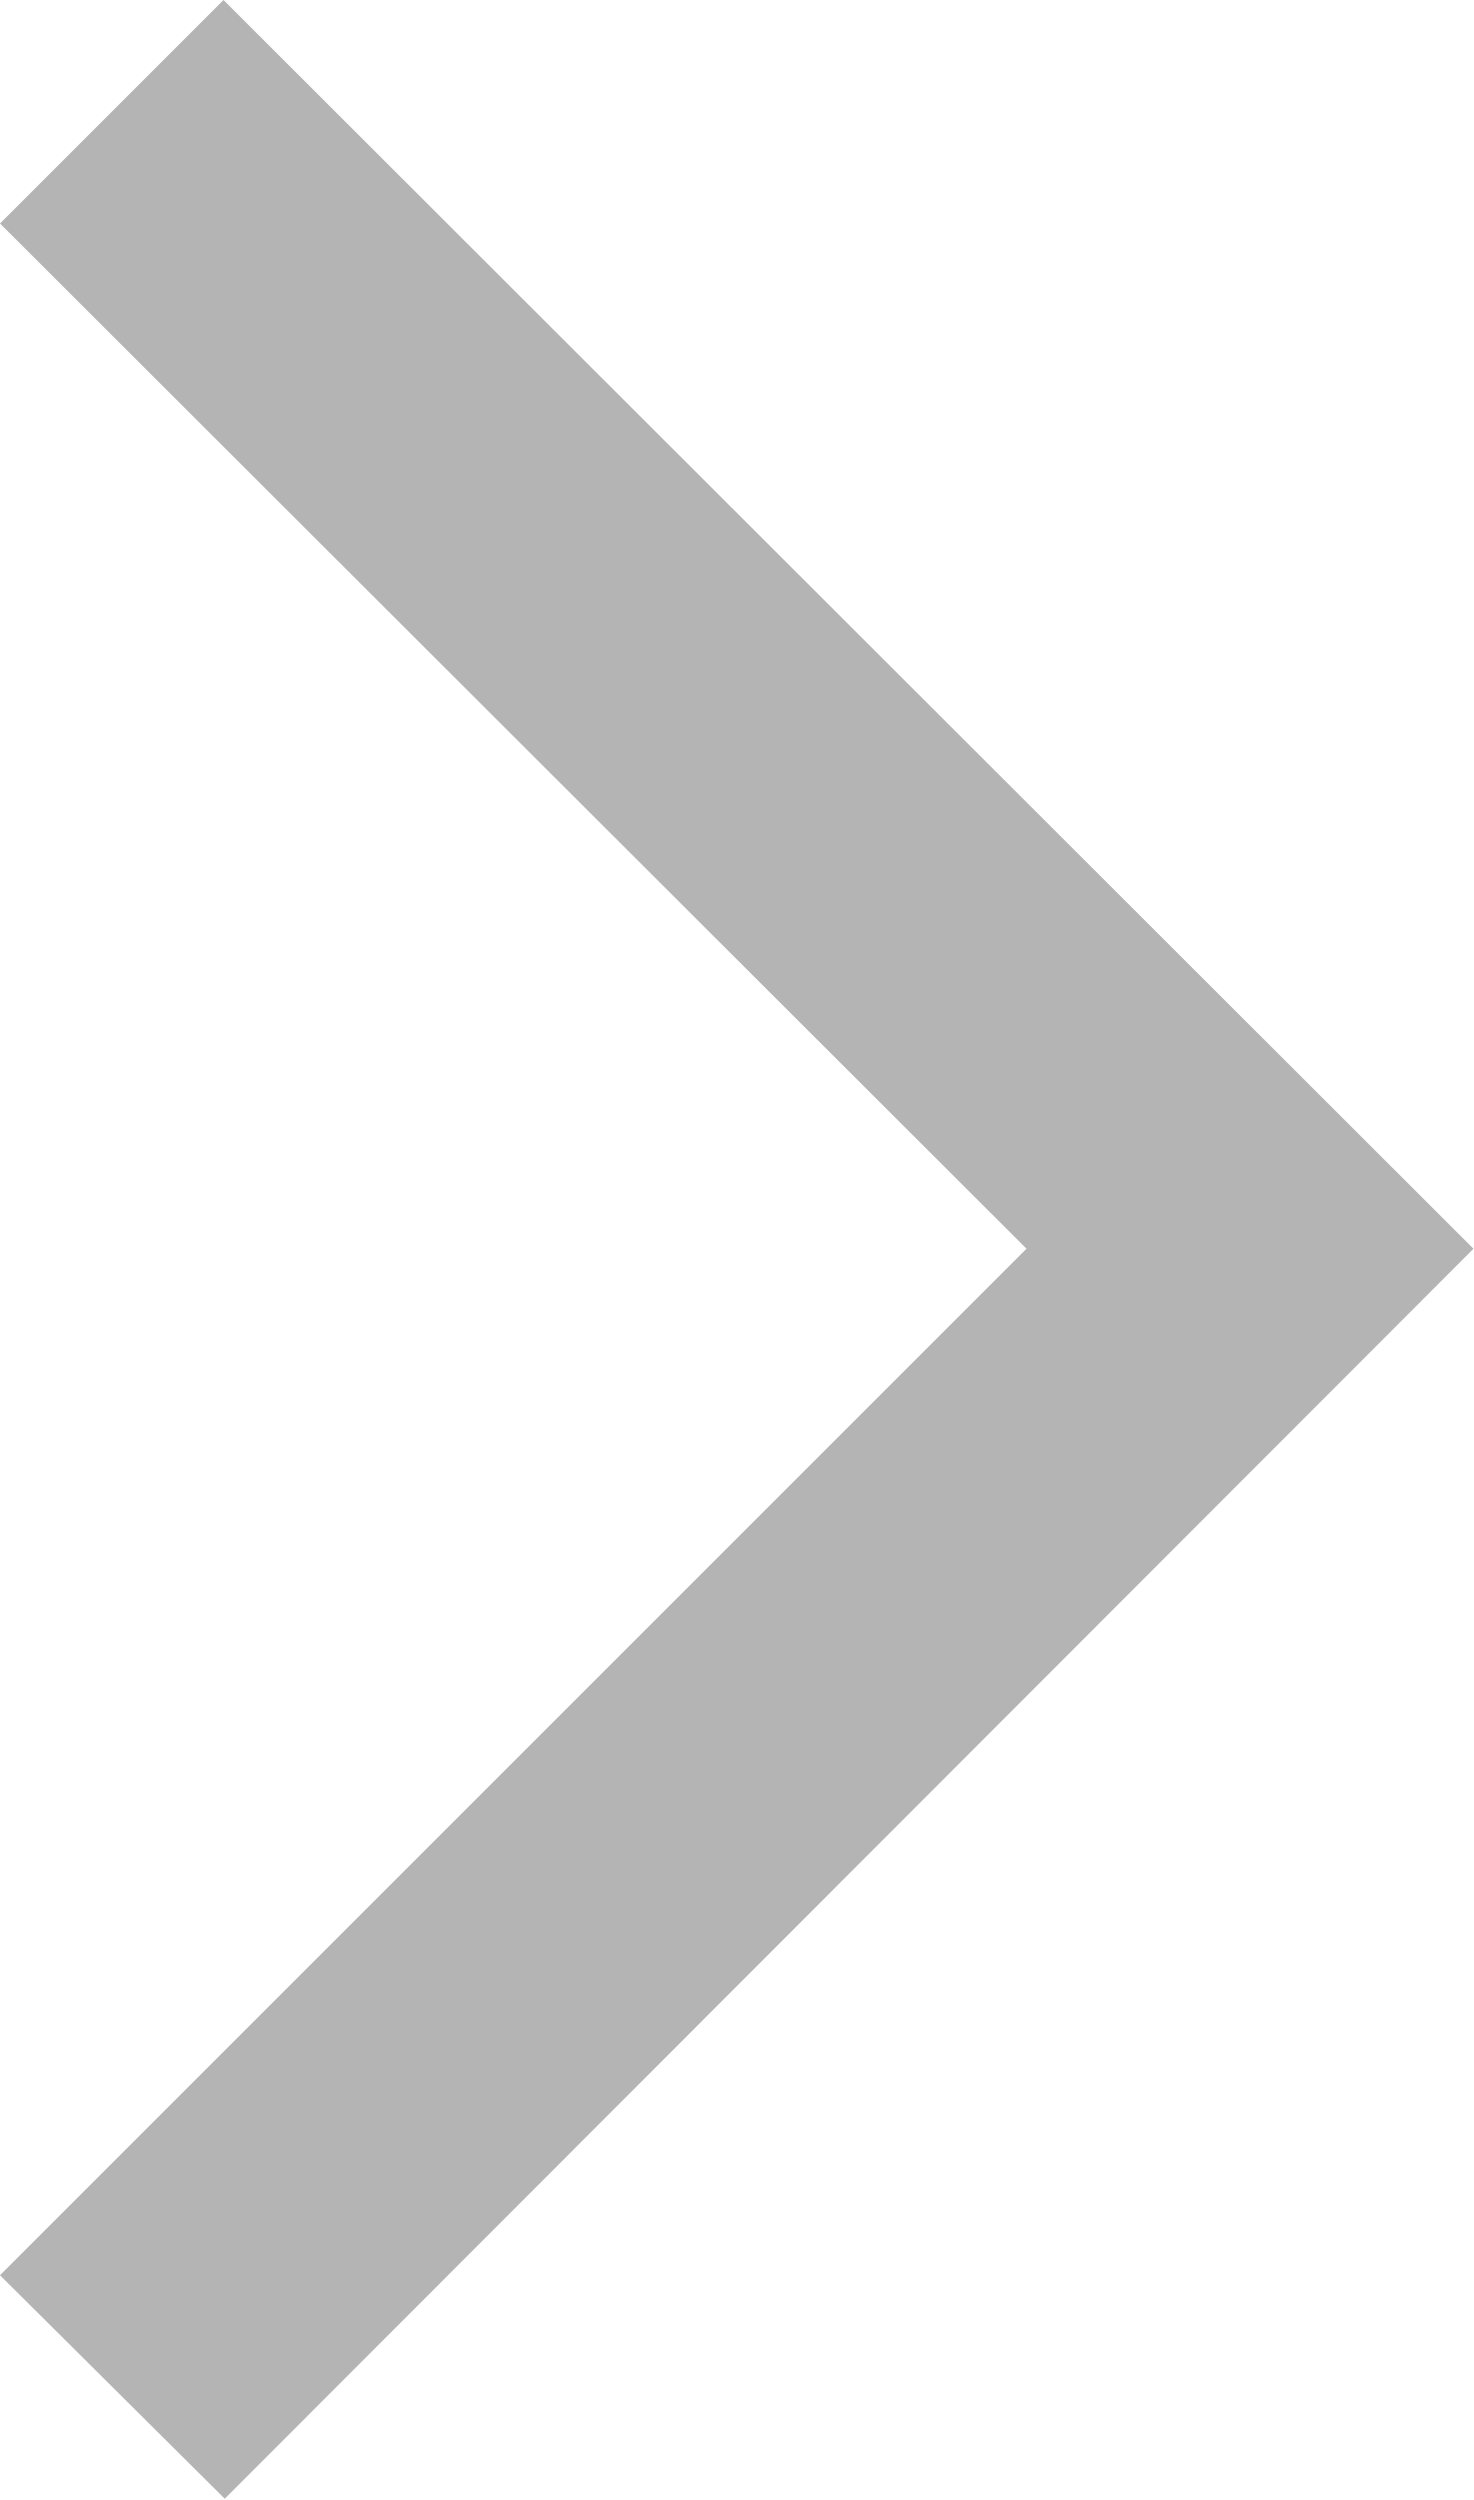
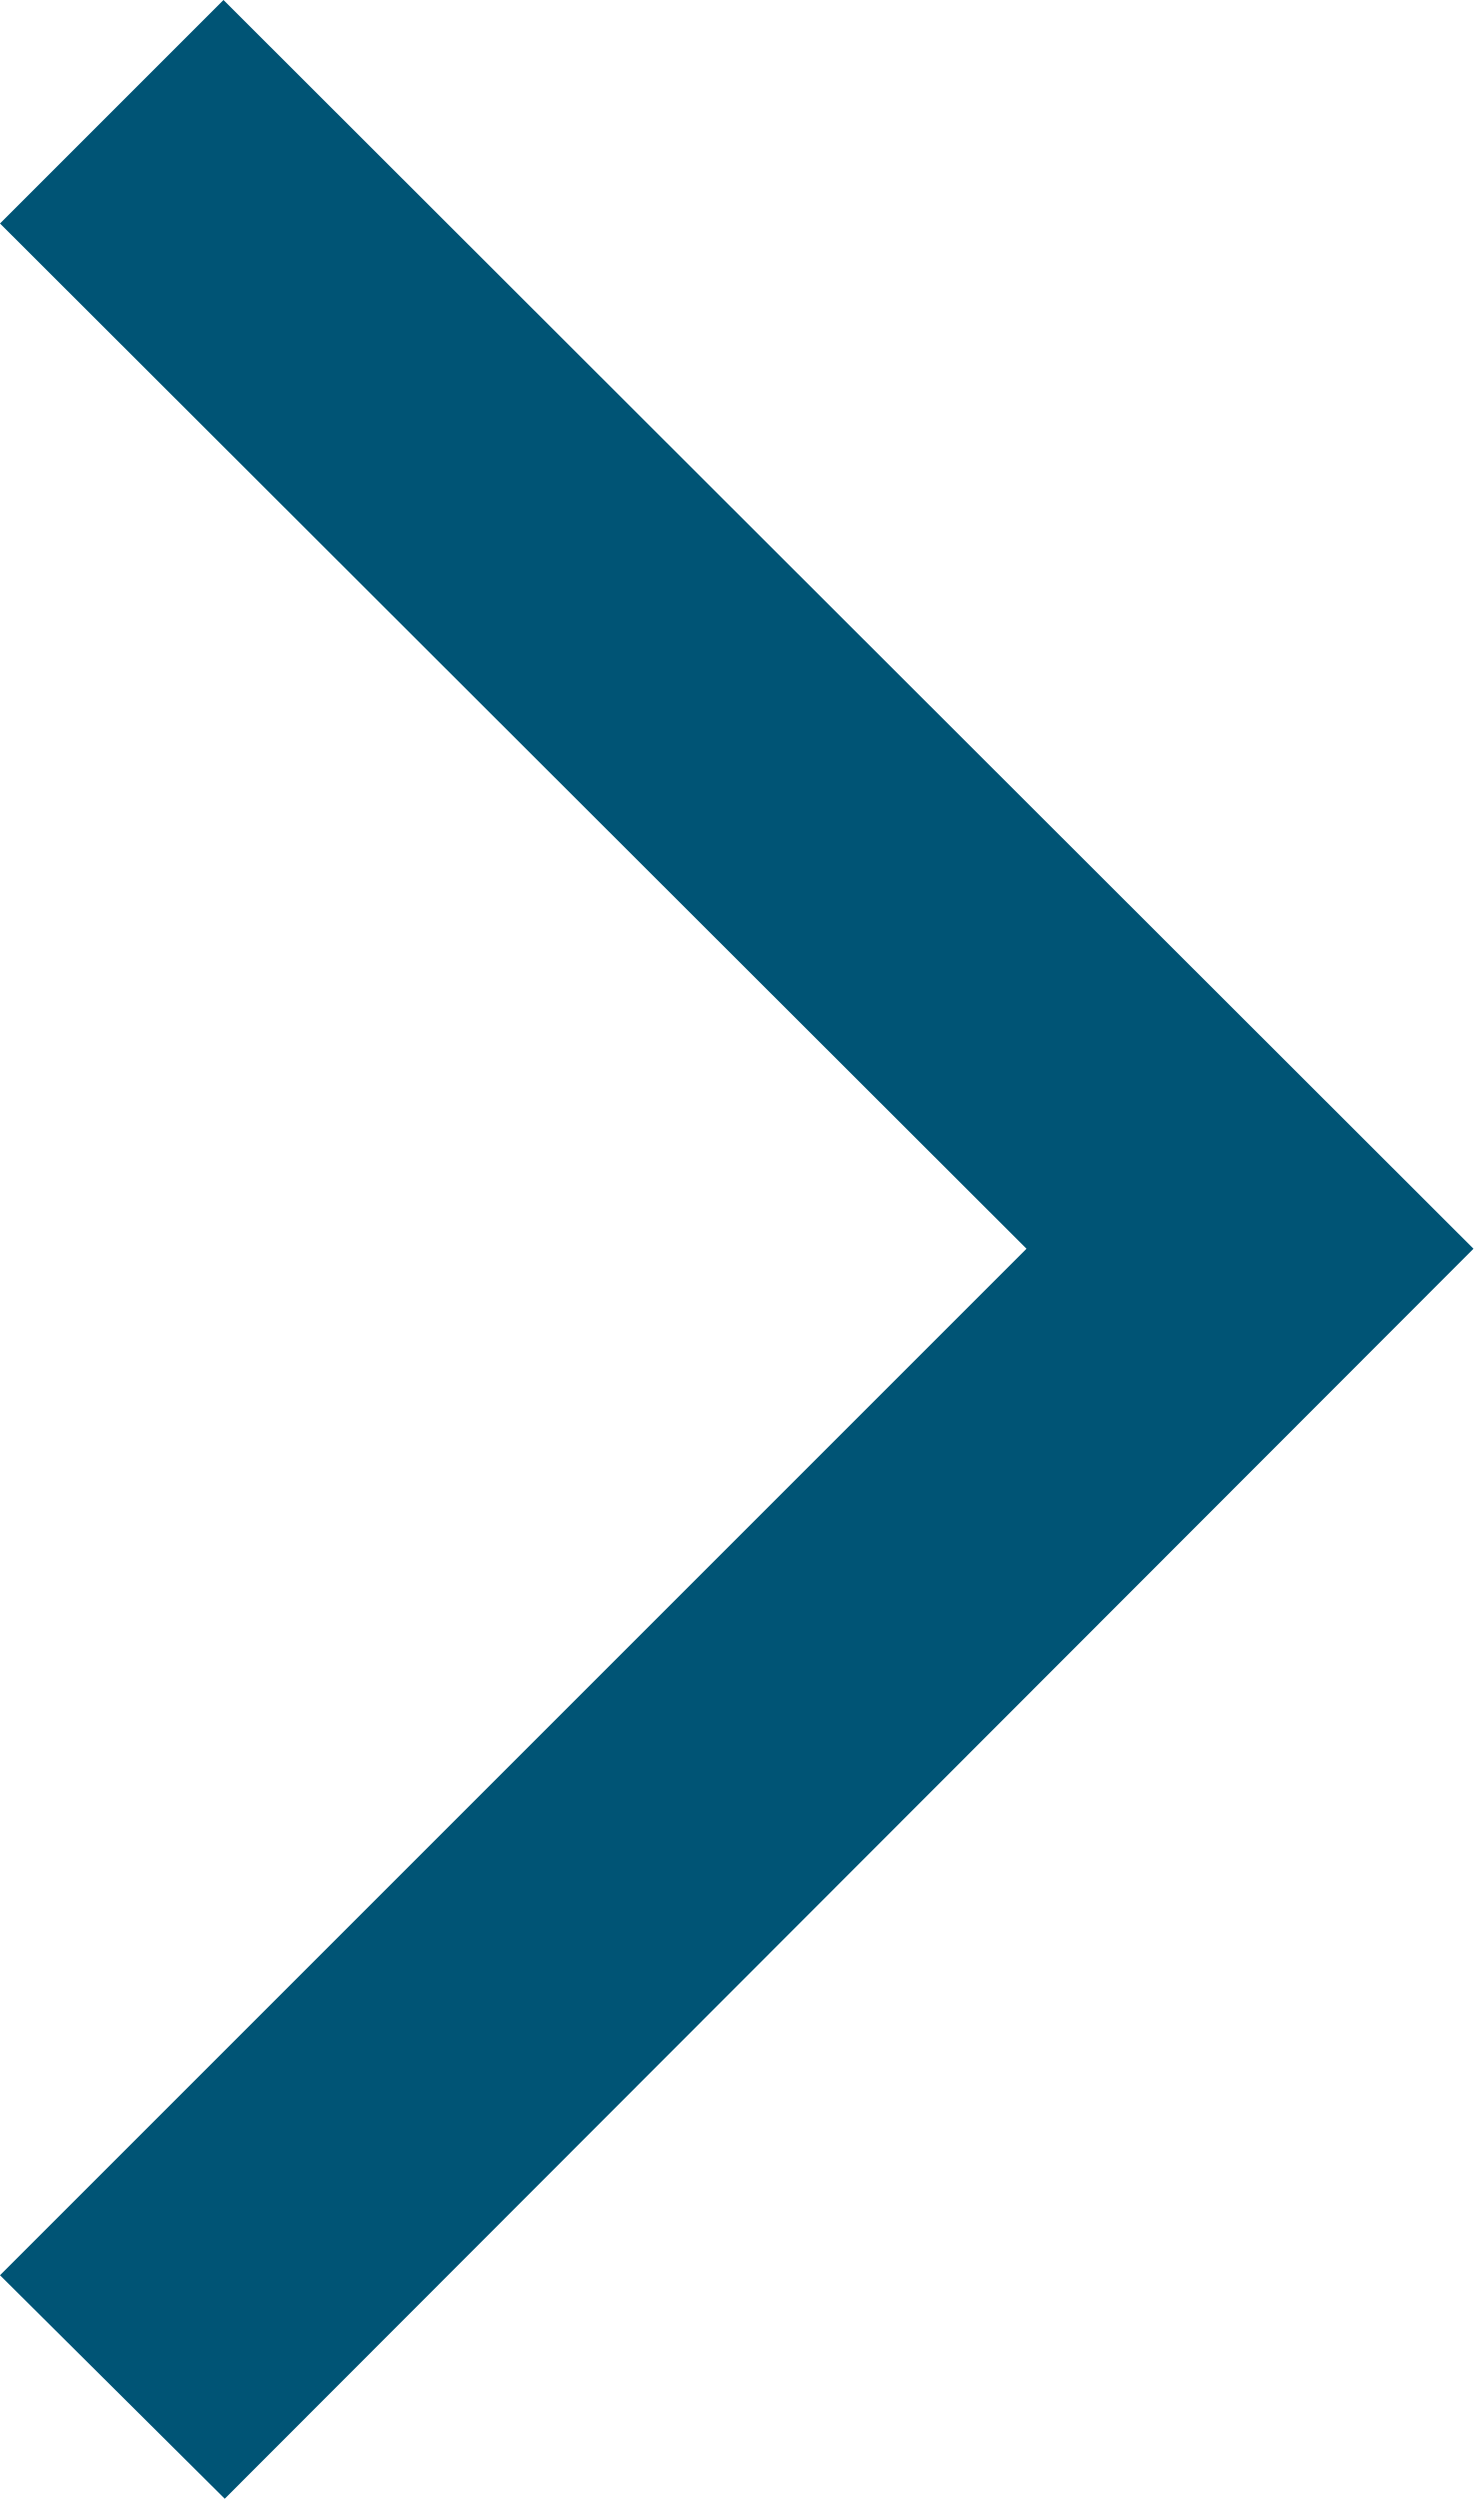
<svg xmlns="http://www.w3.org/2000/svg" width="11.67" height="19.8" viewBox="0 0 11.67 19.8" fill="none">
  <defs />
-   <path id="Vector" d="M0 18.02L1.78 19.79L11.67 9.89L1.77 0L0 1.77L8.13 9.89L0 18.02Z" fill="#B4B4B4" fill-opacity="1" fill-rule="nonzero" />
+   <path id="Vector" d="M0 18.02L1.78 19.79L11.67 9.89L1.77 0L0 1.77L8.13 9.89L0 18.02Z" fill="#005475" fill-opacity="1" fill-rule="nonzero" />
</svg>
